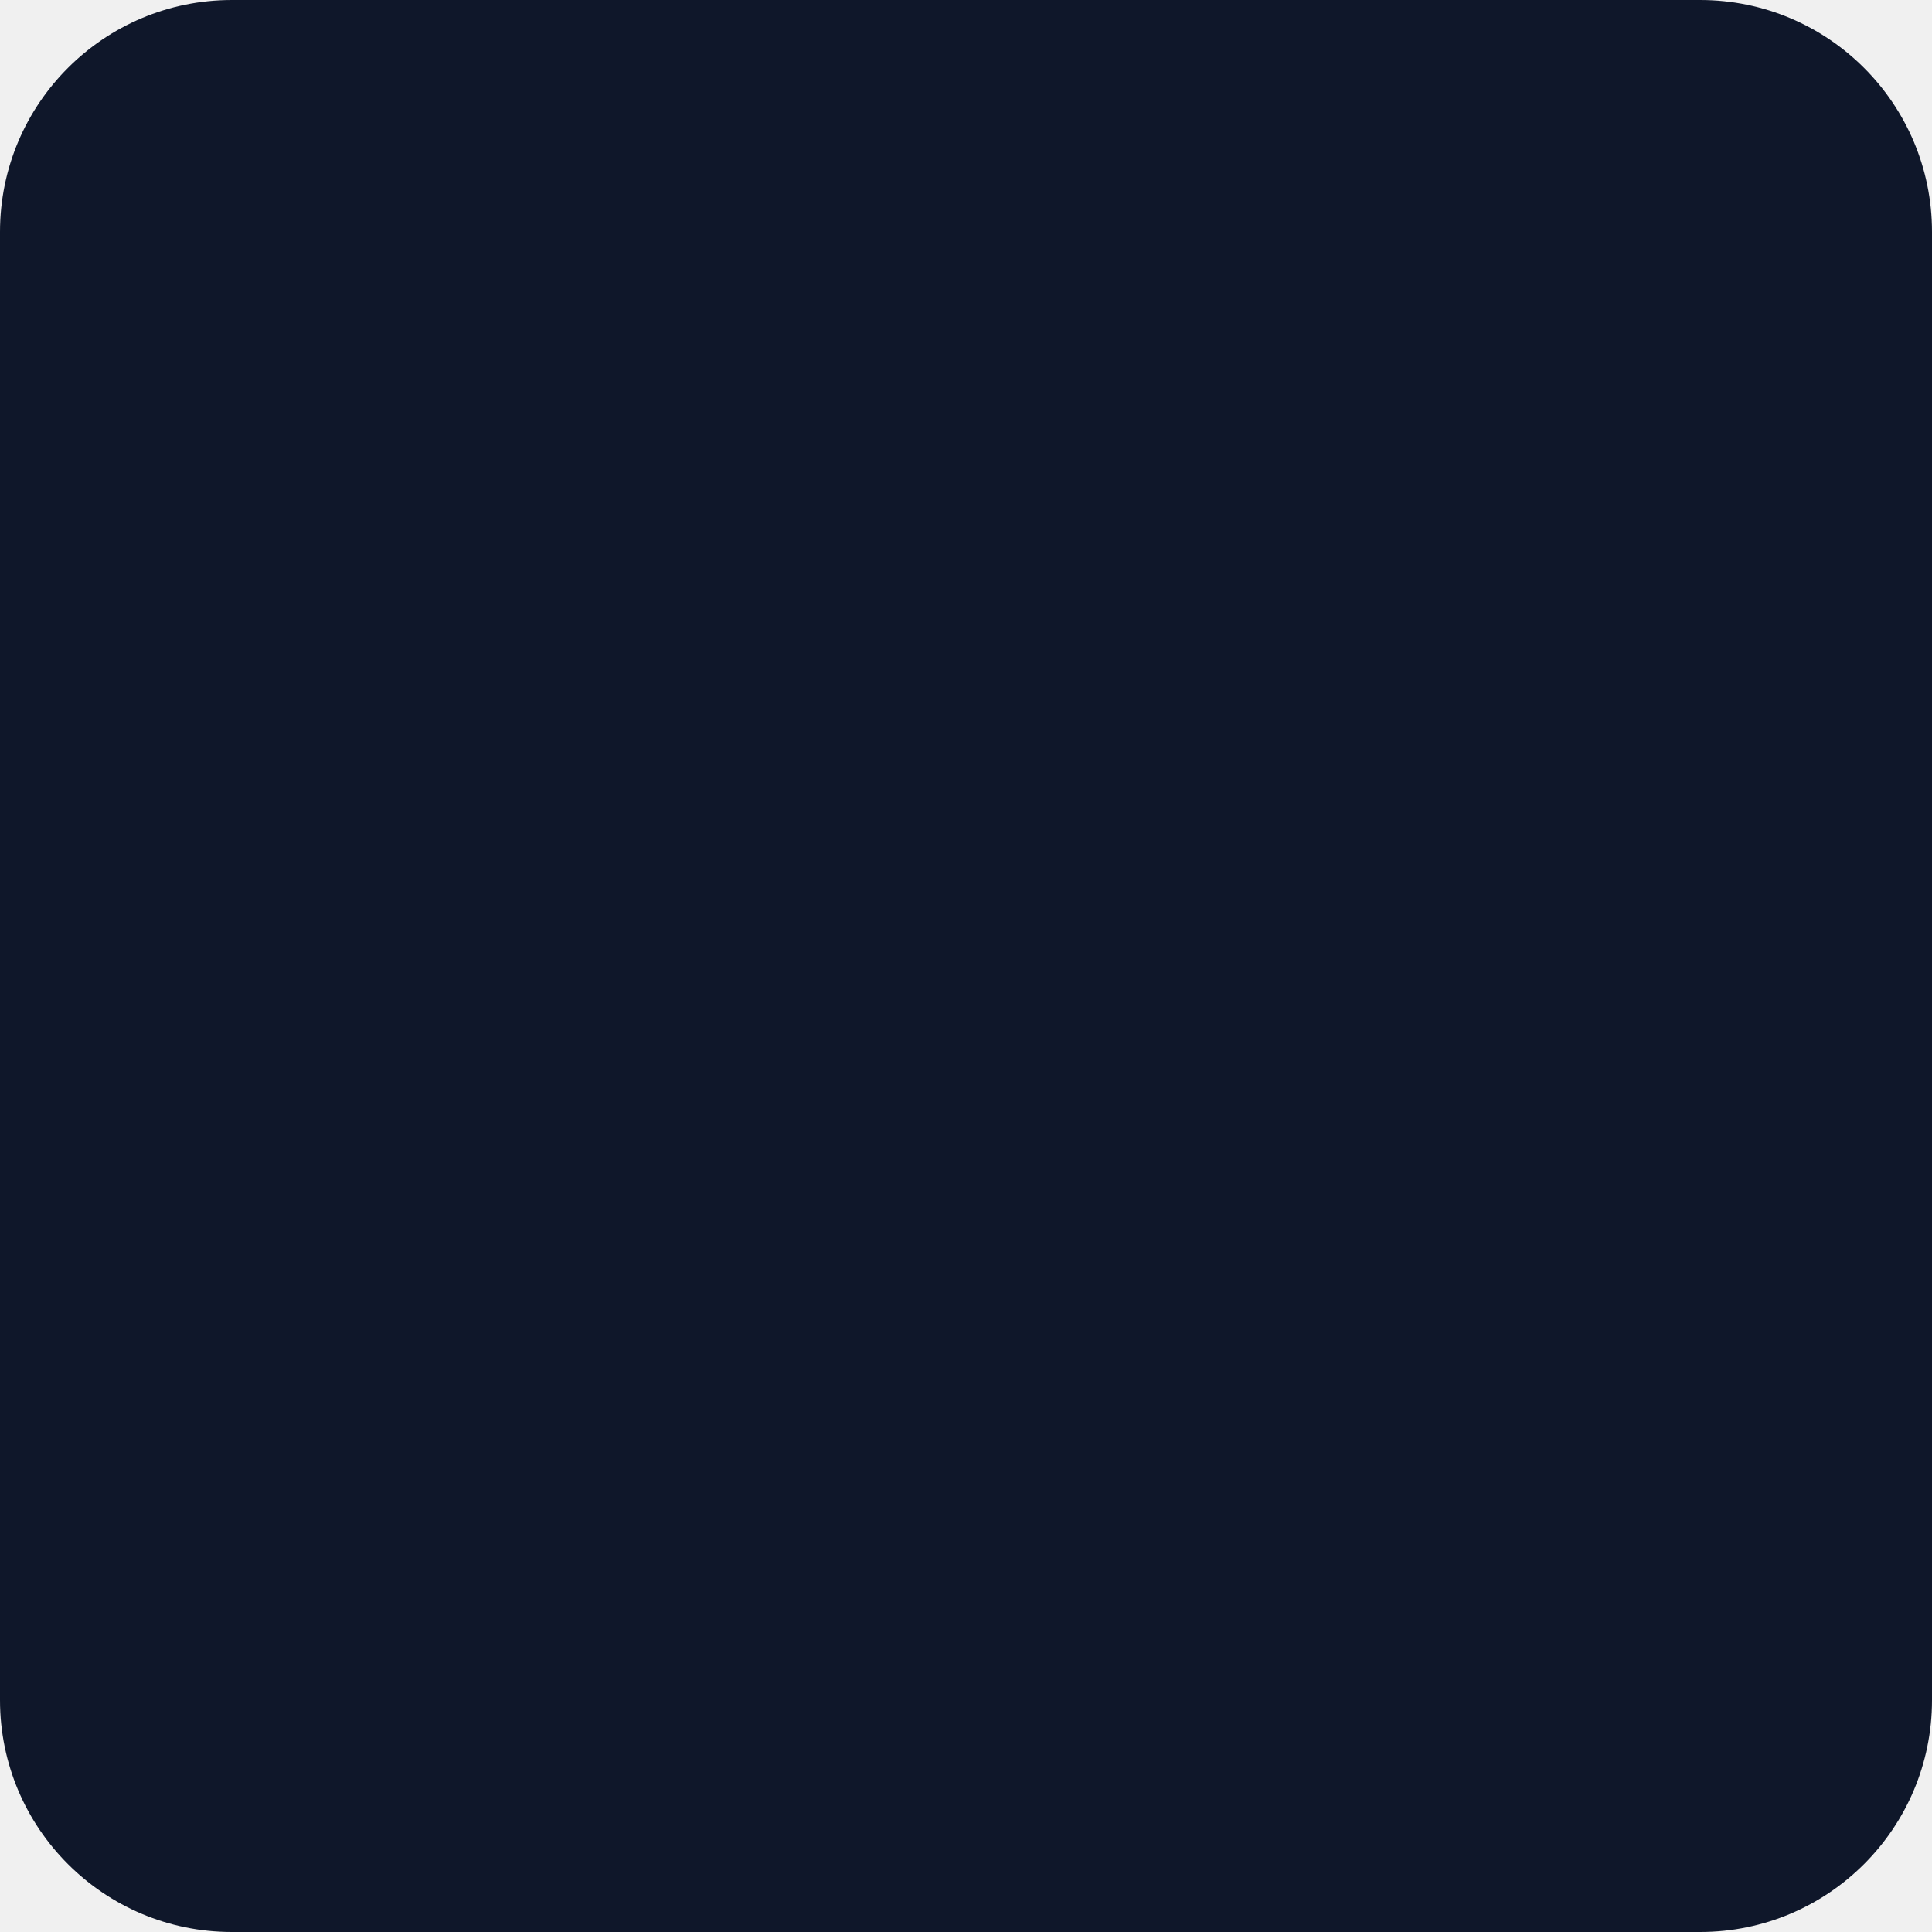
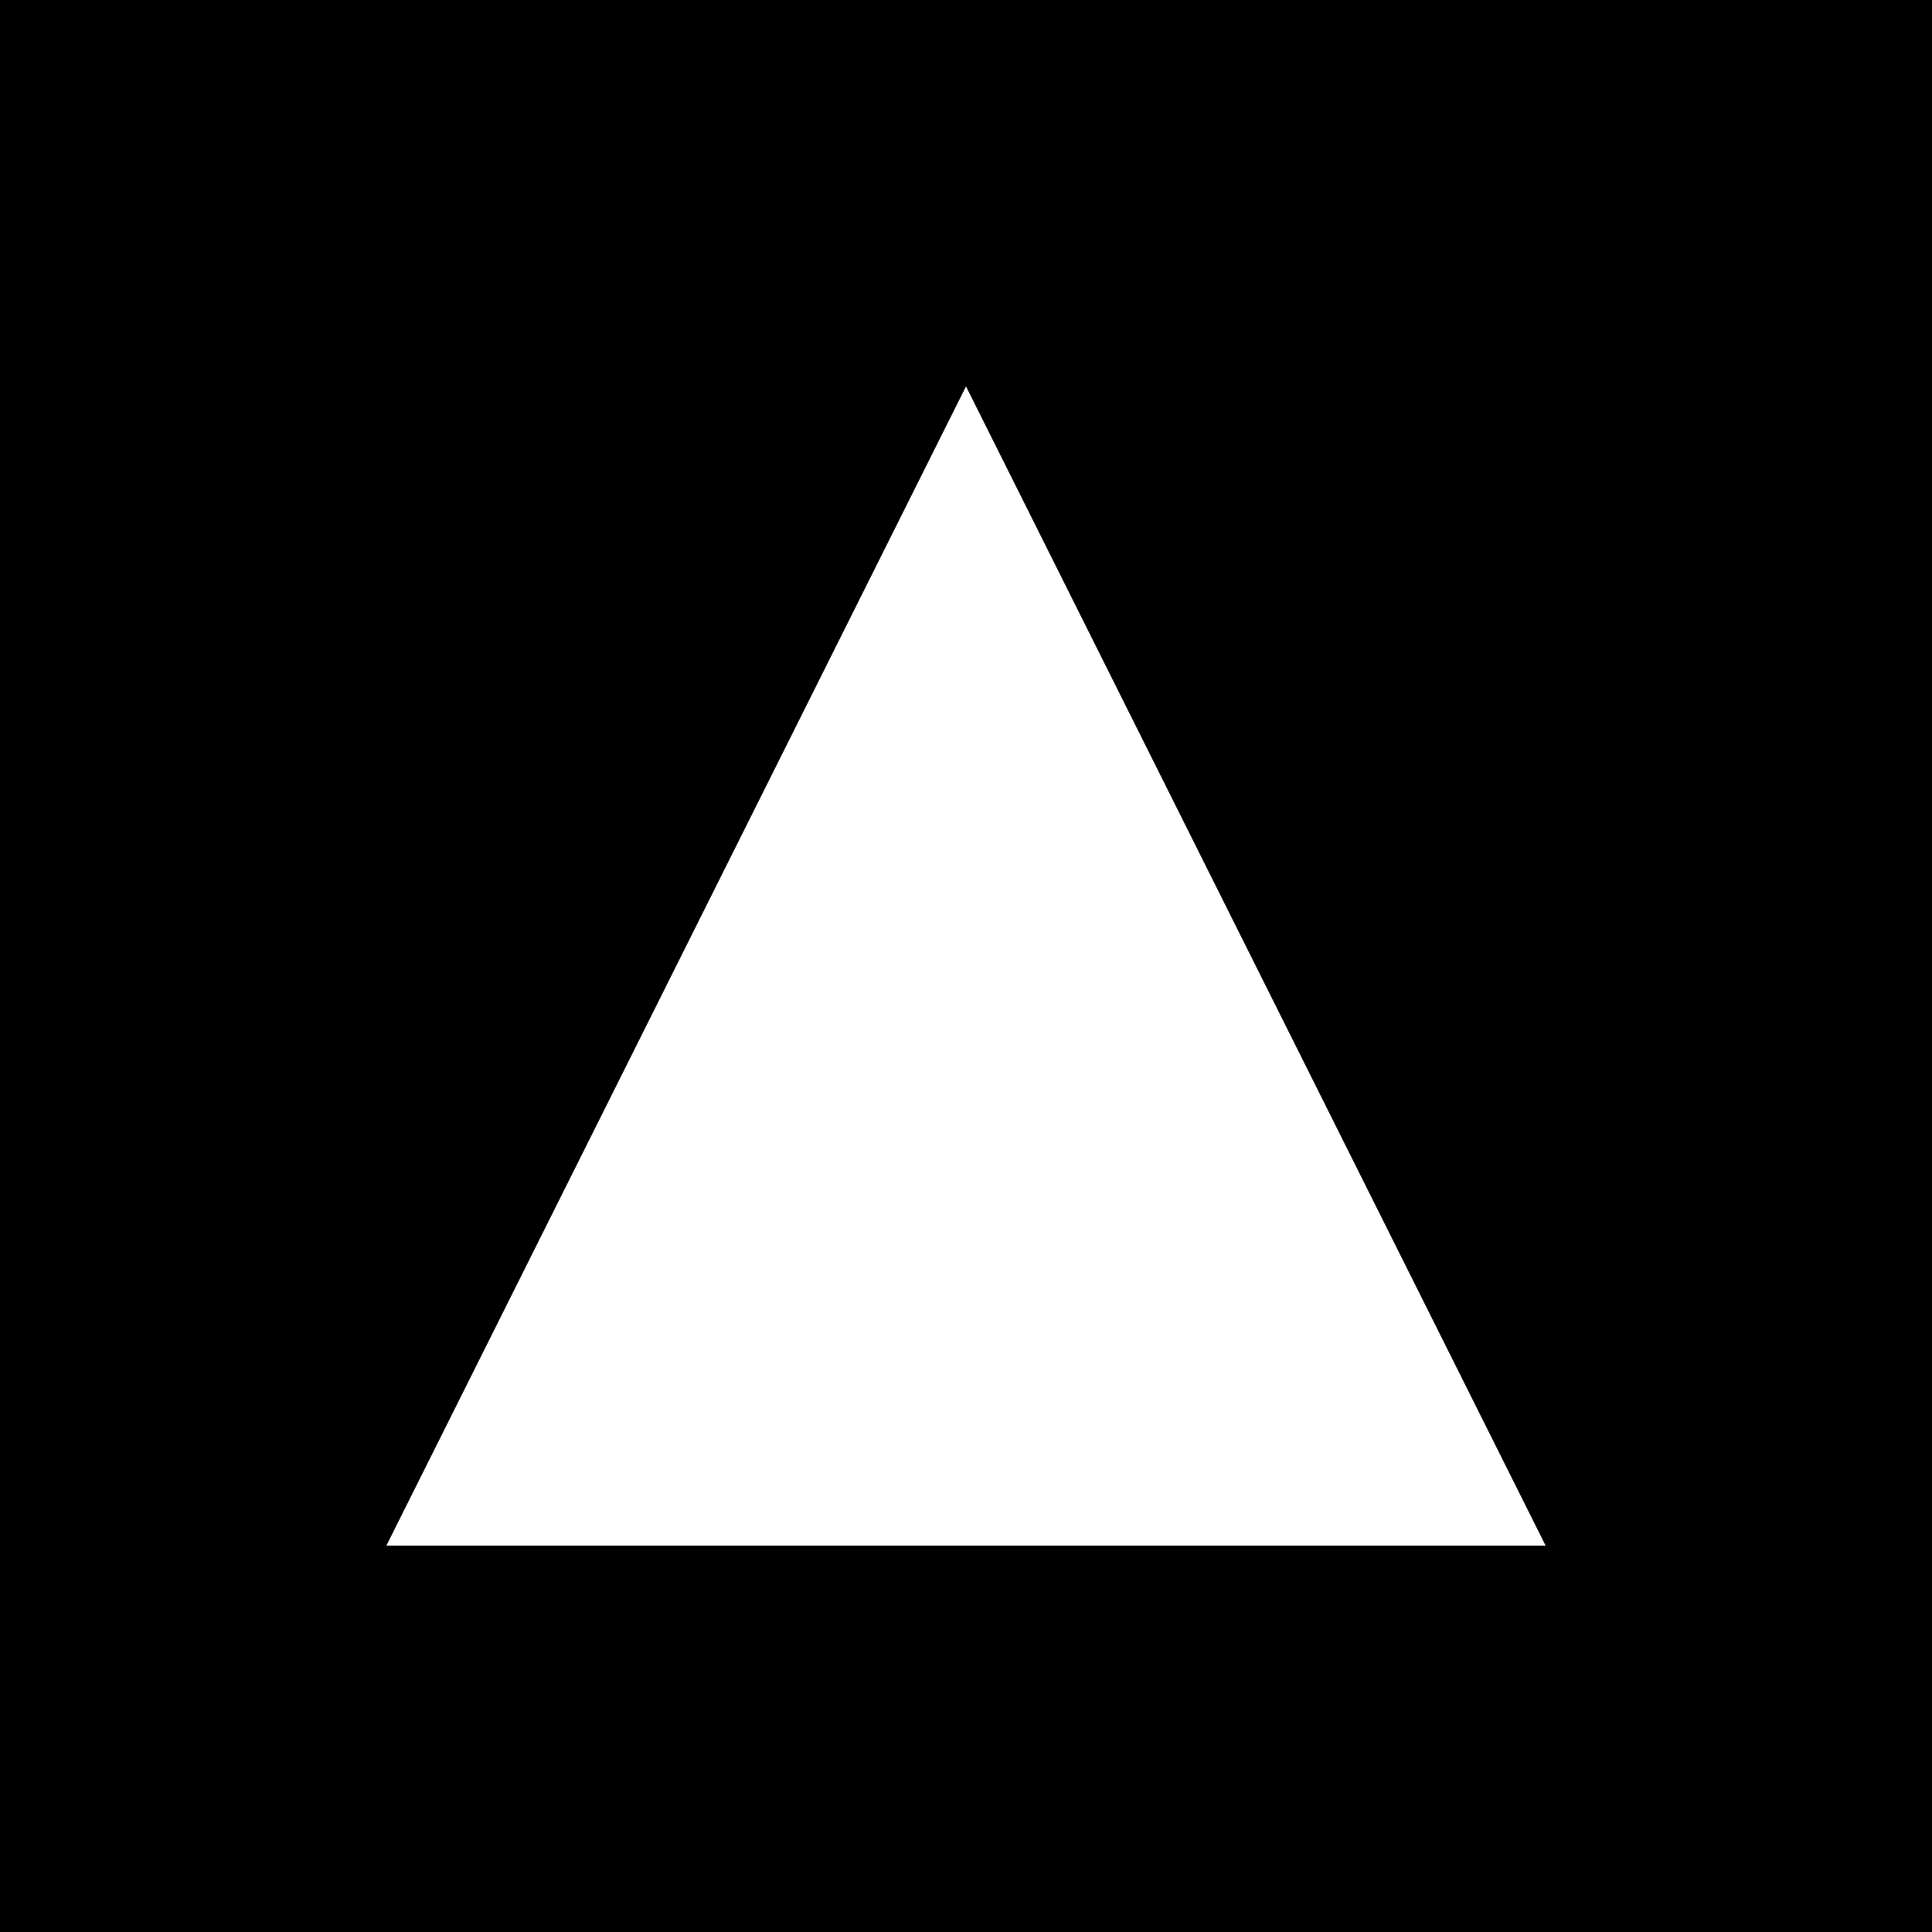
<svg xmlns="http://www.w3.org/2000/svg" width="100" height="100" viewBox="0 0 100 100" fill="none">
-   <rect width="100" height="100" rx="12" fill="#0F172A" />
-   <g transform="translate(50, 50)">
-     <text x="0" y="20" font-size="50" text-anchor="middle" font-family="Apple Color Emoji, Segoe UI Emoji, Segoe UI Symbol">⚙️</text>
-   </g>
+   <rect width="100" height="100" fill="#000000" />
+   <polygon points="50,20 80,80 20,80" fill="white" />
</svg>
